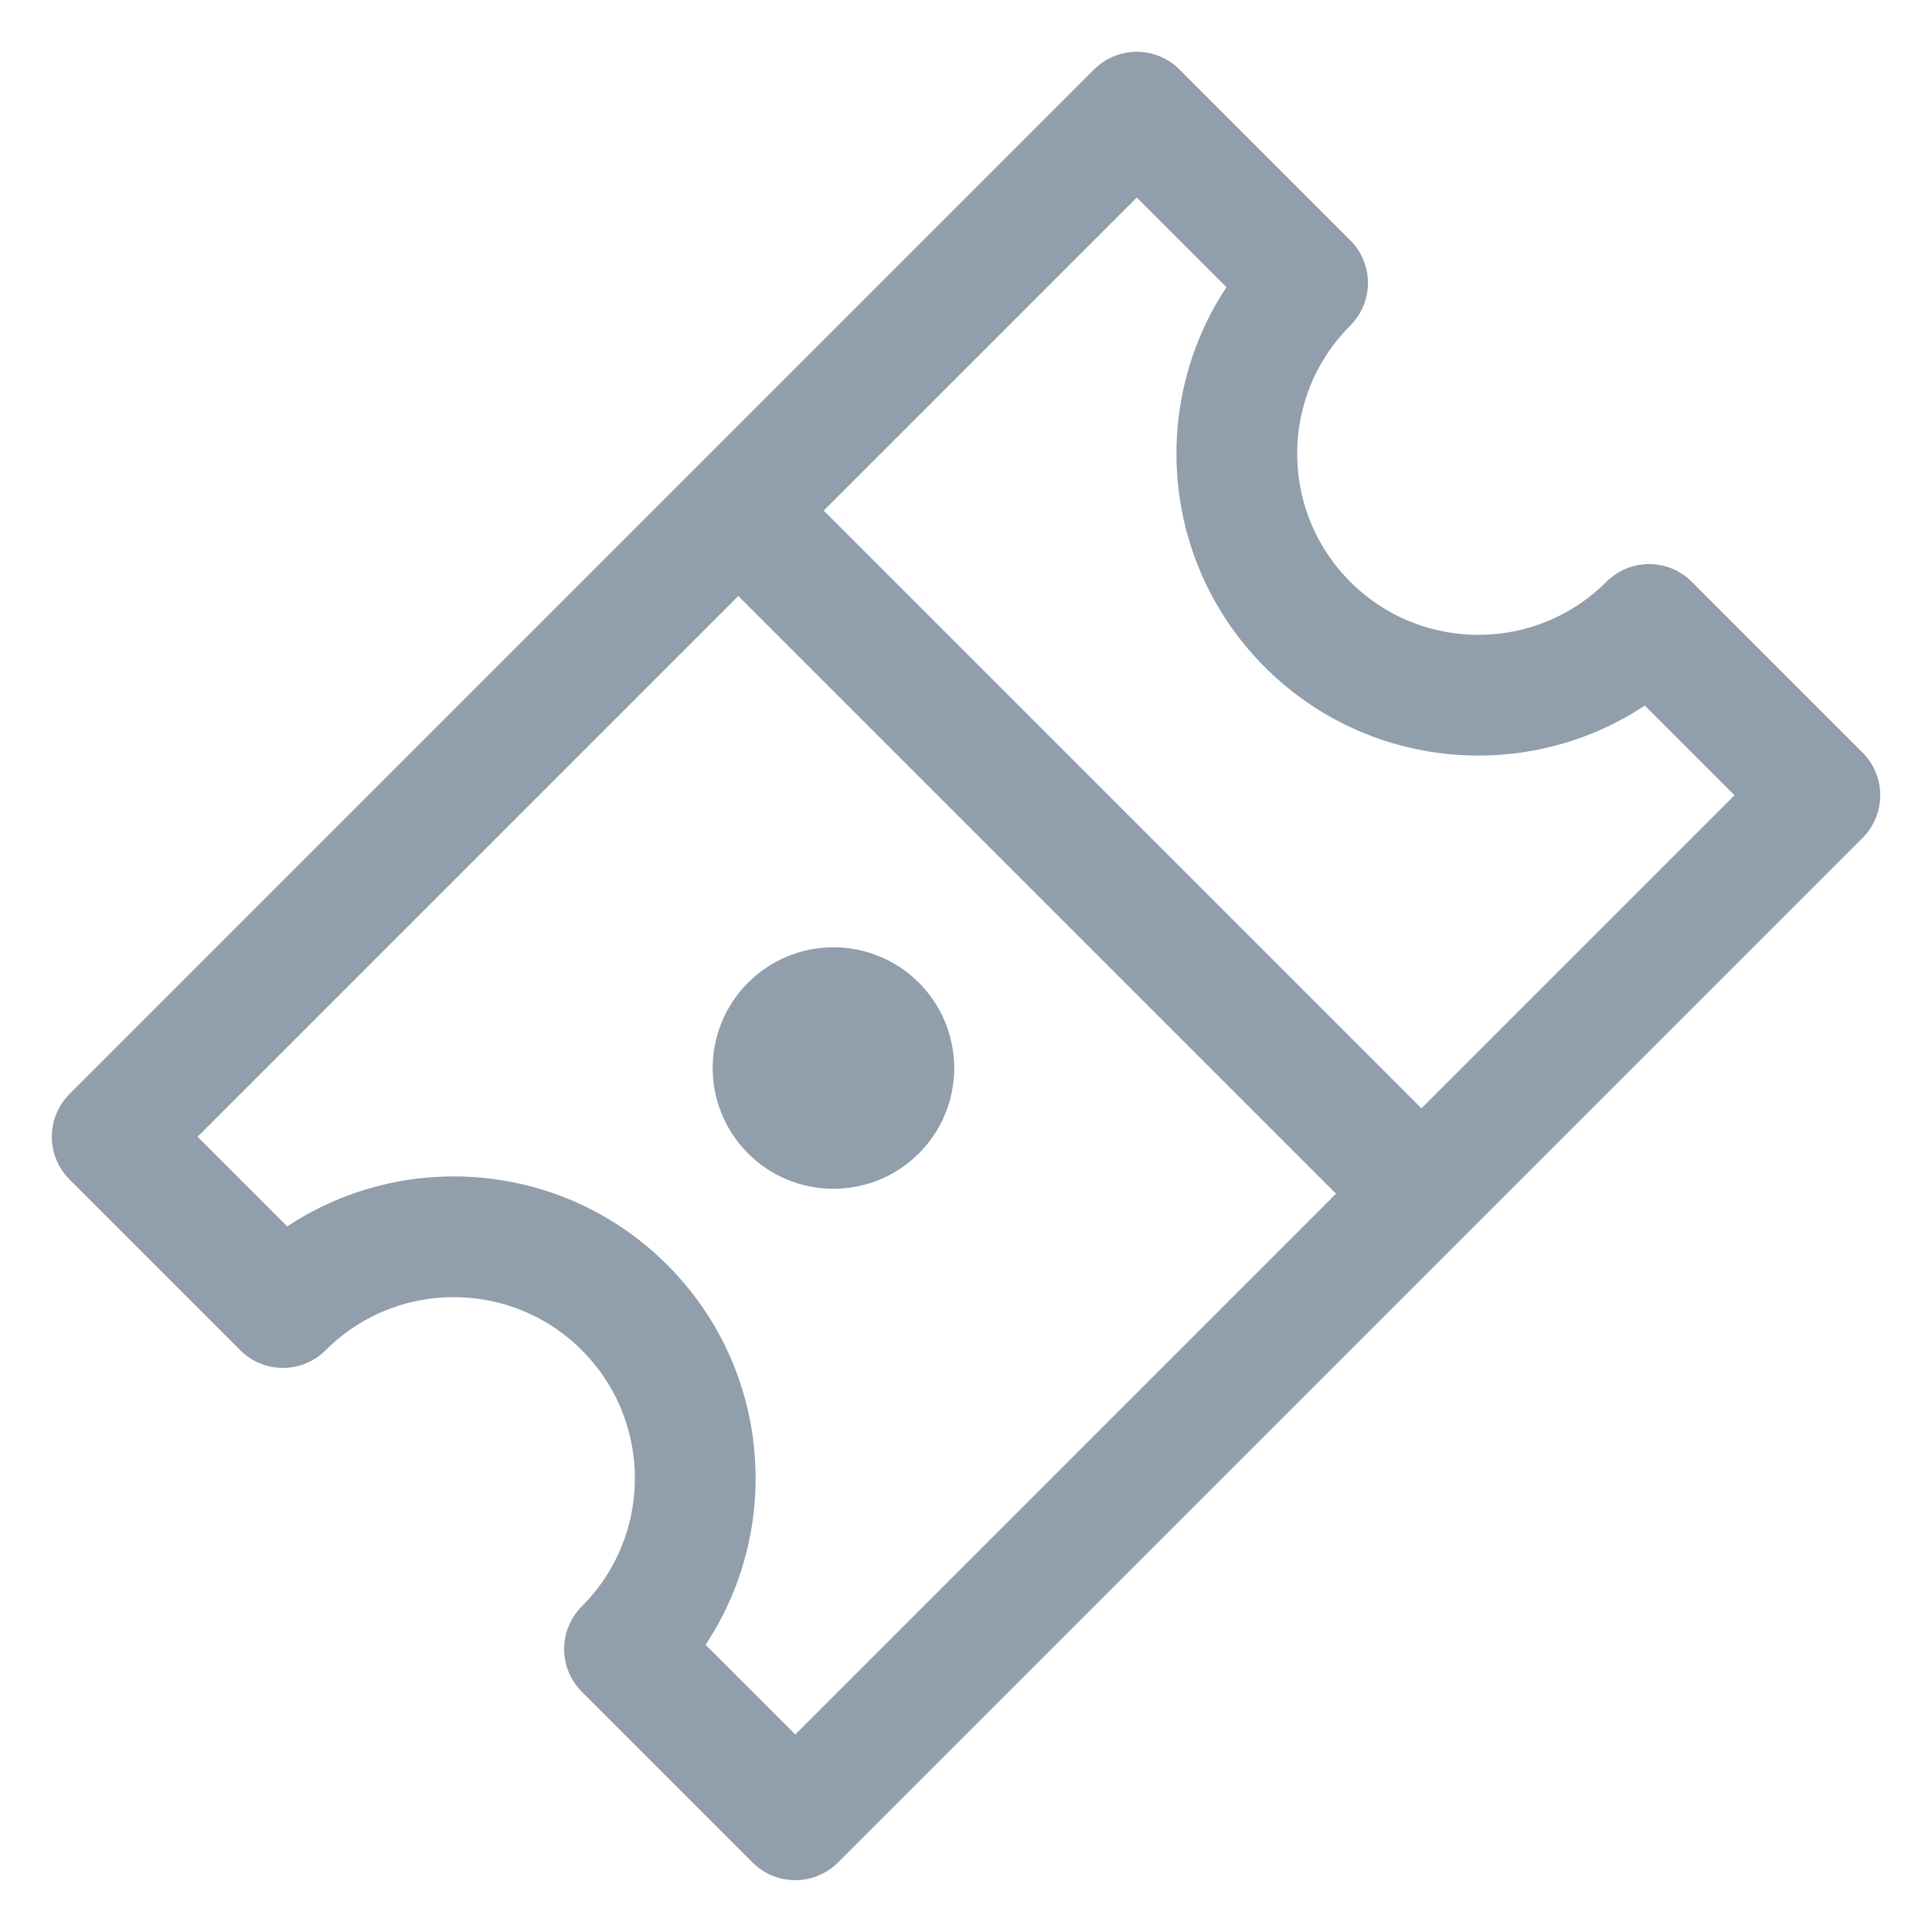
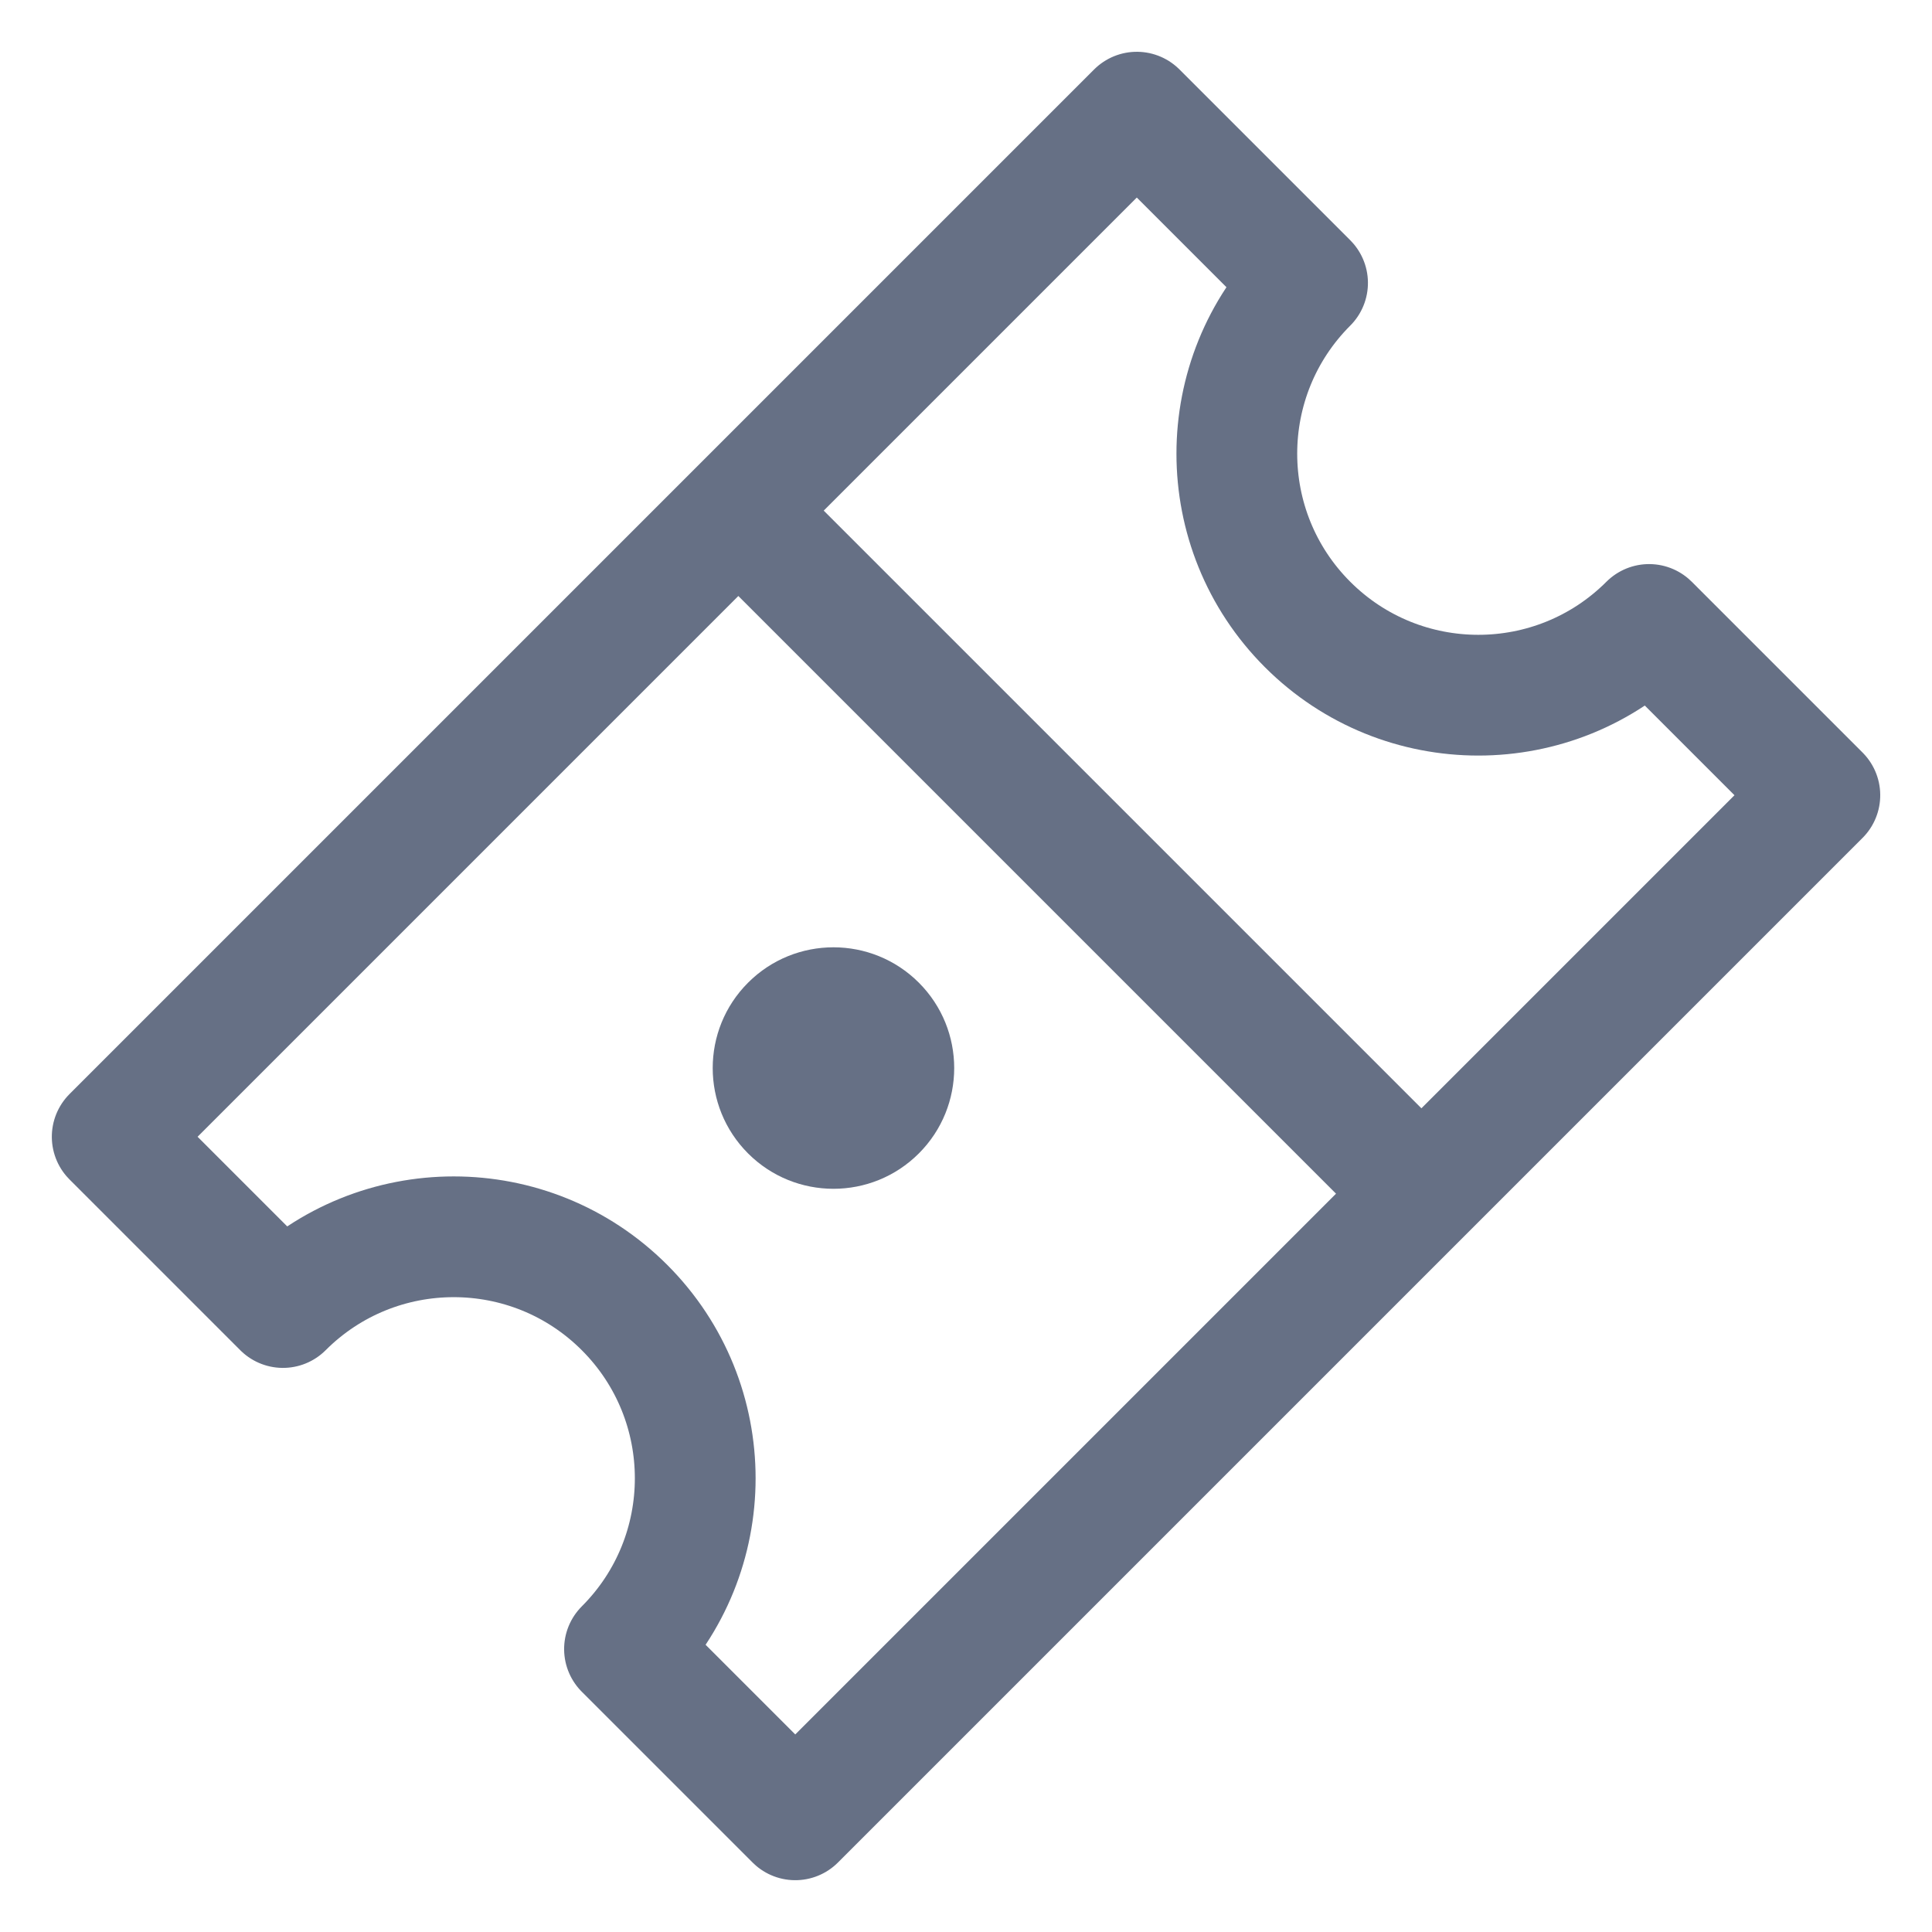
<svg xmlns="http://www.w3.org/2000/svg" width="24" height="24">
  <g transform="rotate(45 5.379 17.743)" fill="none" fill-rule="evenodd">
-     <path d="M3 0a3 3 0 1 0 6 0h3v18H9h0a3 3 0 0 0-6 0H0V0h3zM0 7h12" stroke="#919EAB" stroke-width="1.5" stroke-linecap="round" stroke-linejoin="round" />
-     <circle fill="#919EAB" cx="5.732" cy="11.061" r="1.5" />
+     <path d="M3 0a3 3 0 1 0 6 0h3v18H9h0a3 3 0 0 0-6 0H0V0h3zM0 7h12" stroke="#667085" stroke-width="1.5" stroke-linecap="round" stroke-linejoin="round" />
+     <circle fill="#667085" cx="5.732" cy="11.061" r="1.5" />
  </g>
</svg>
